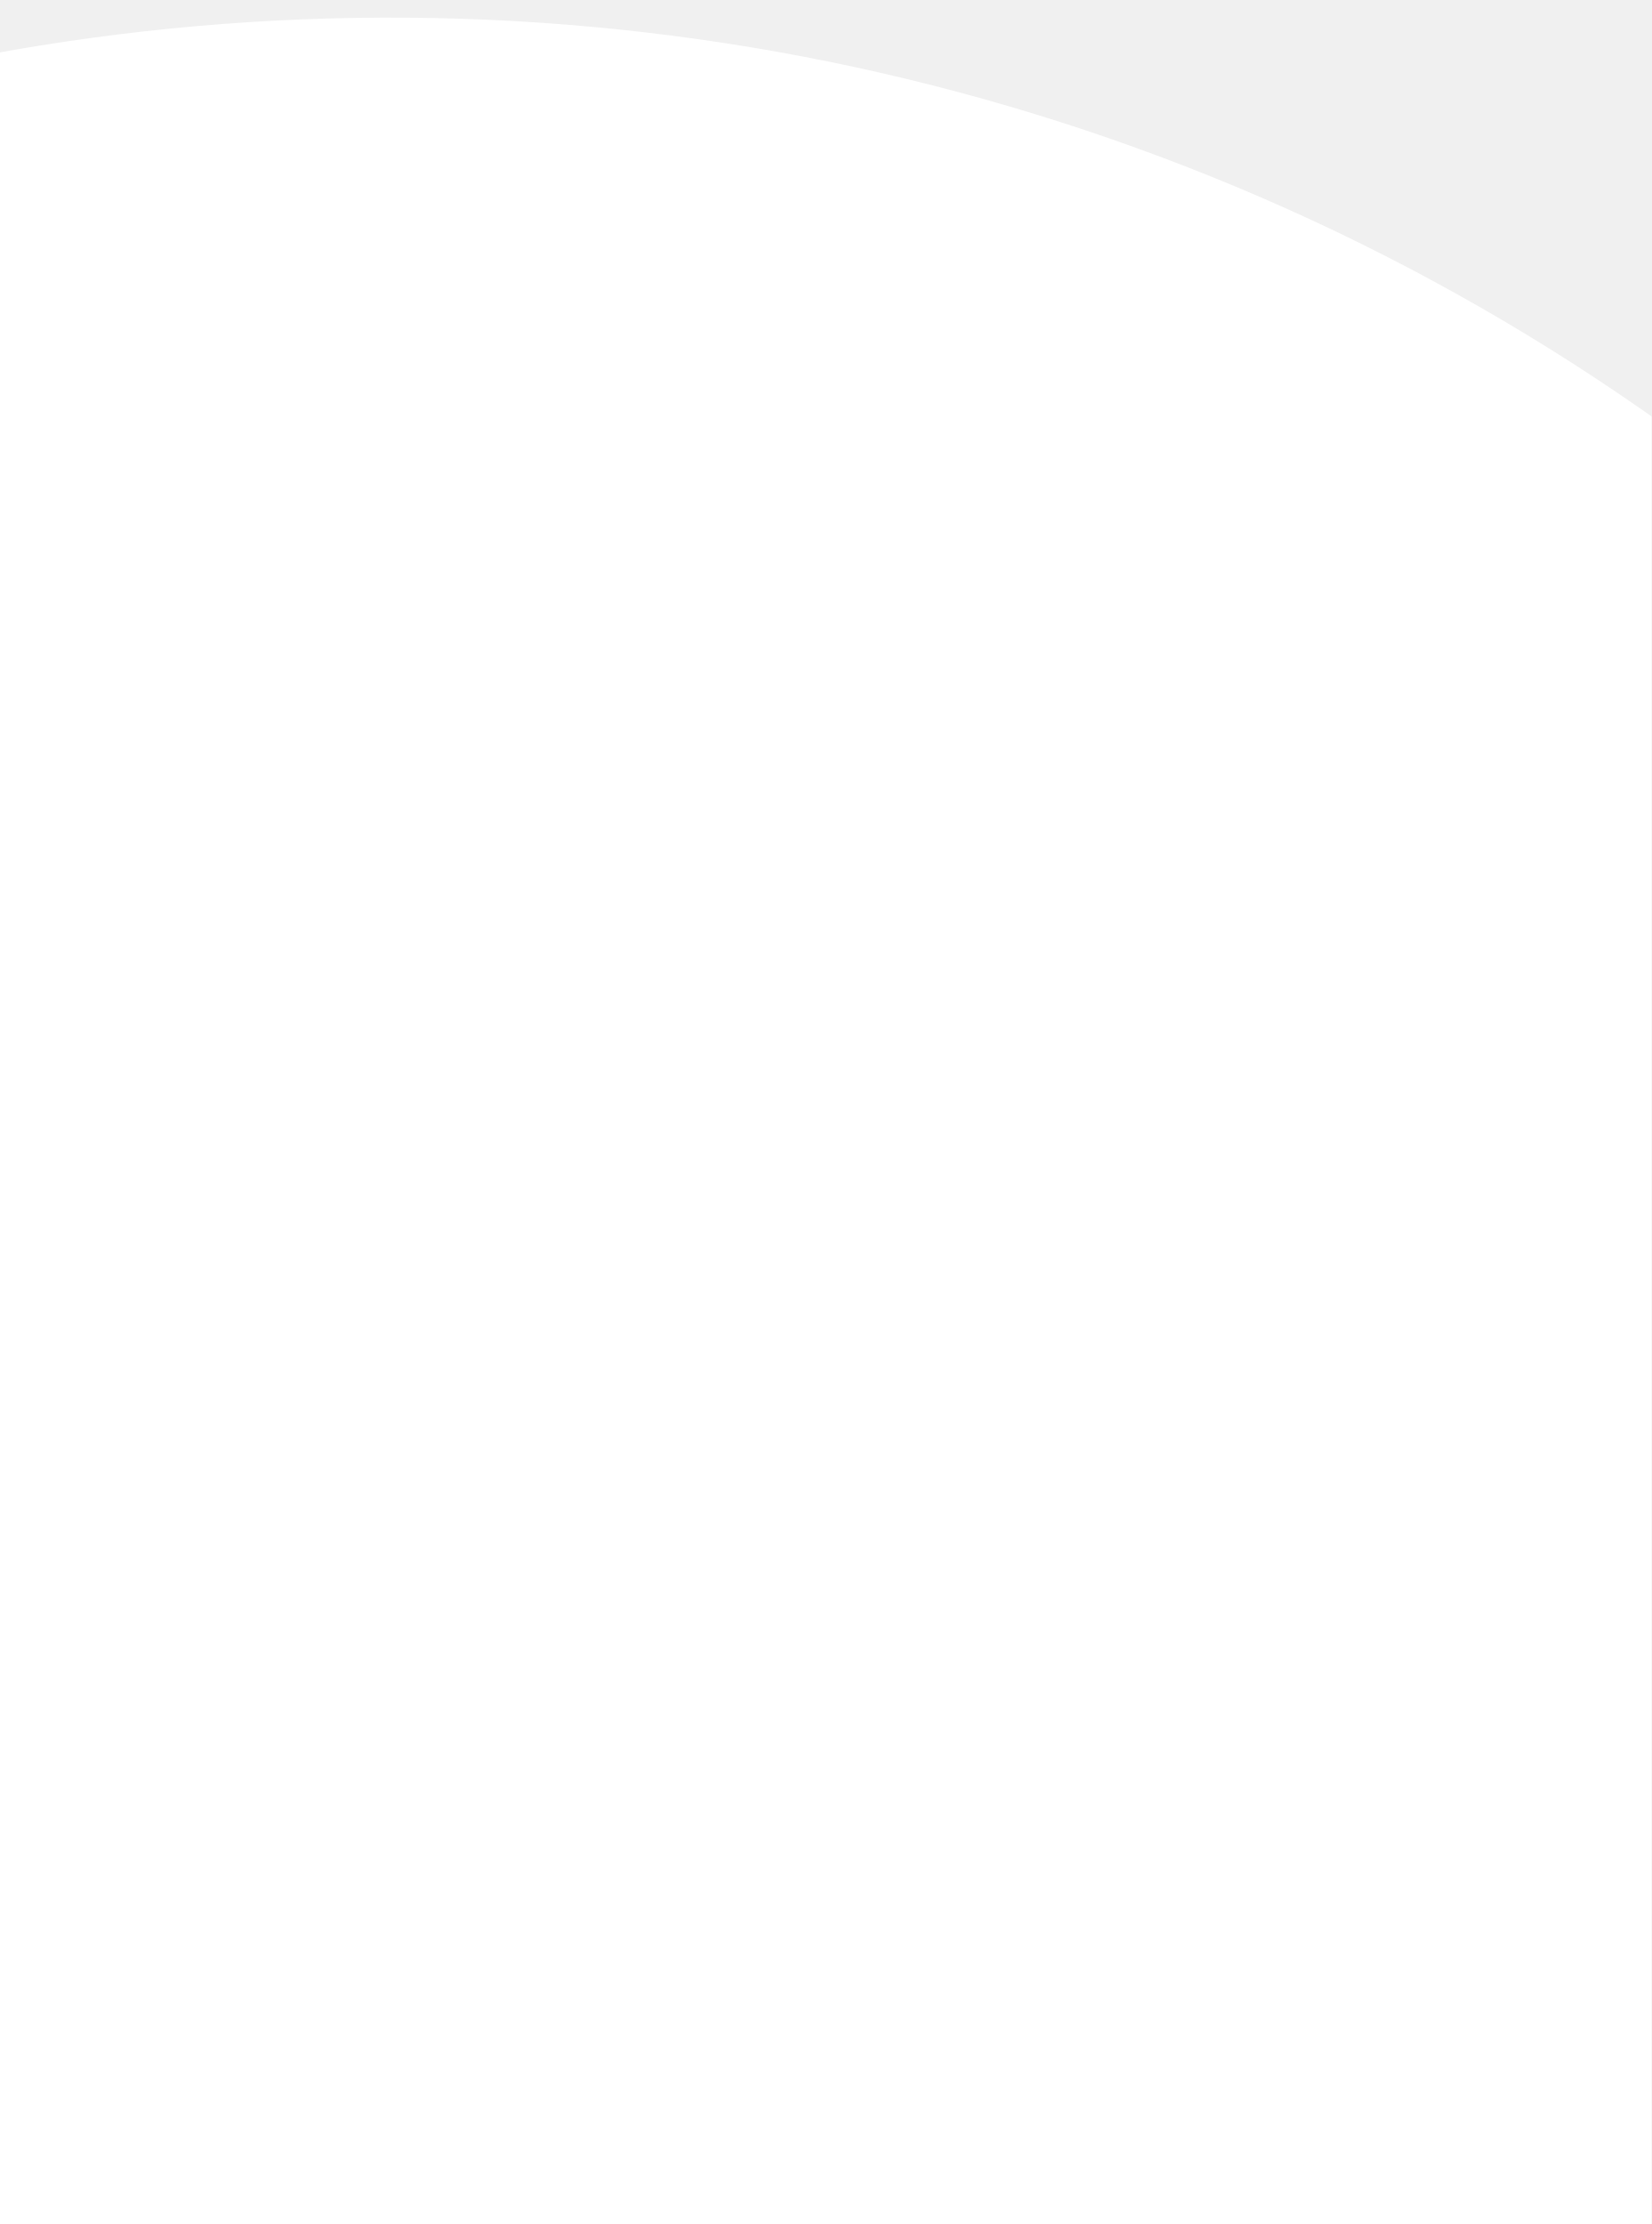
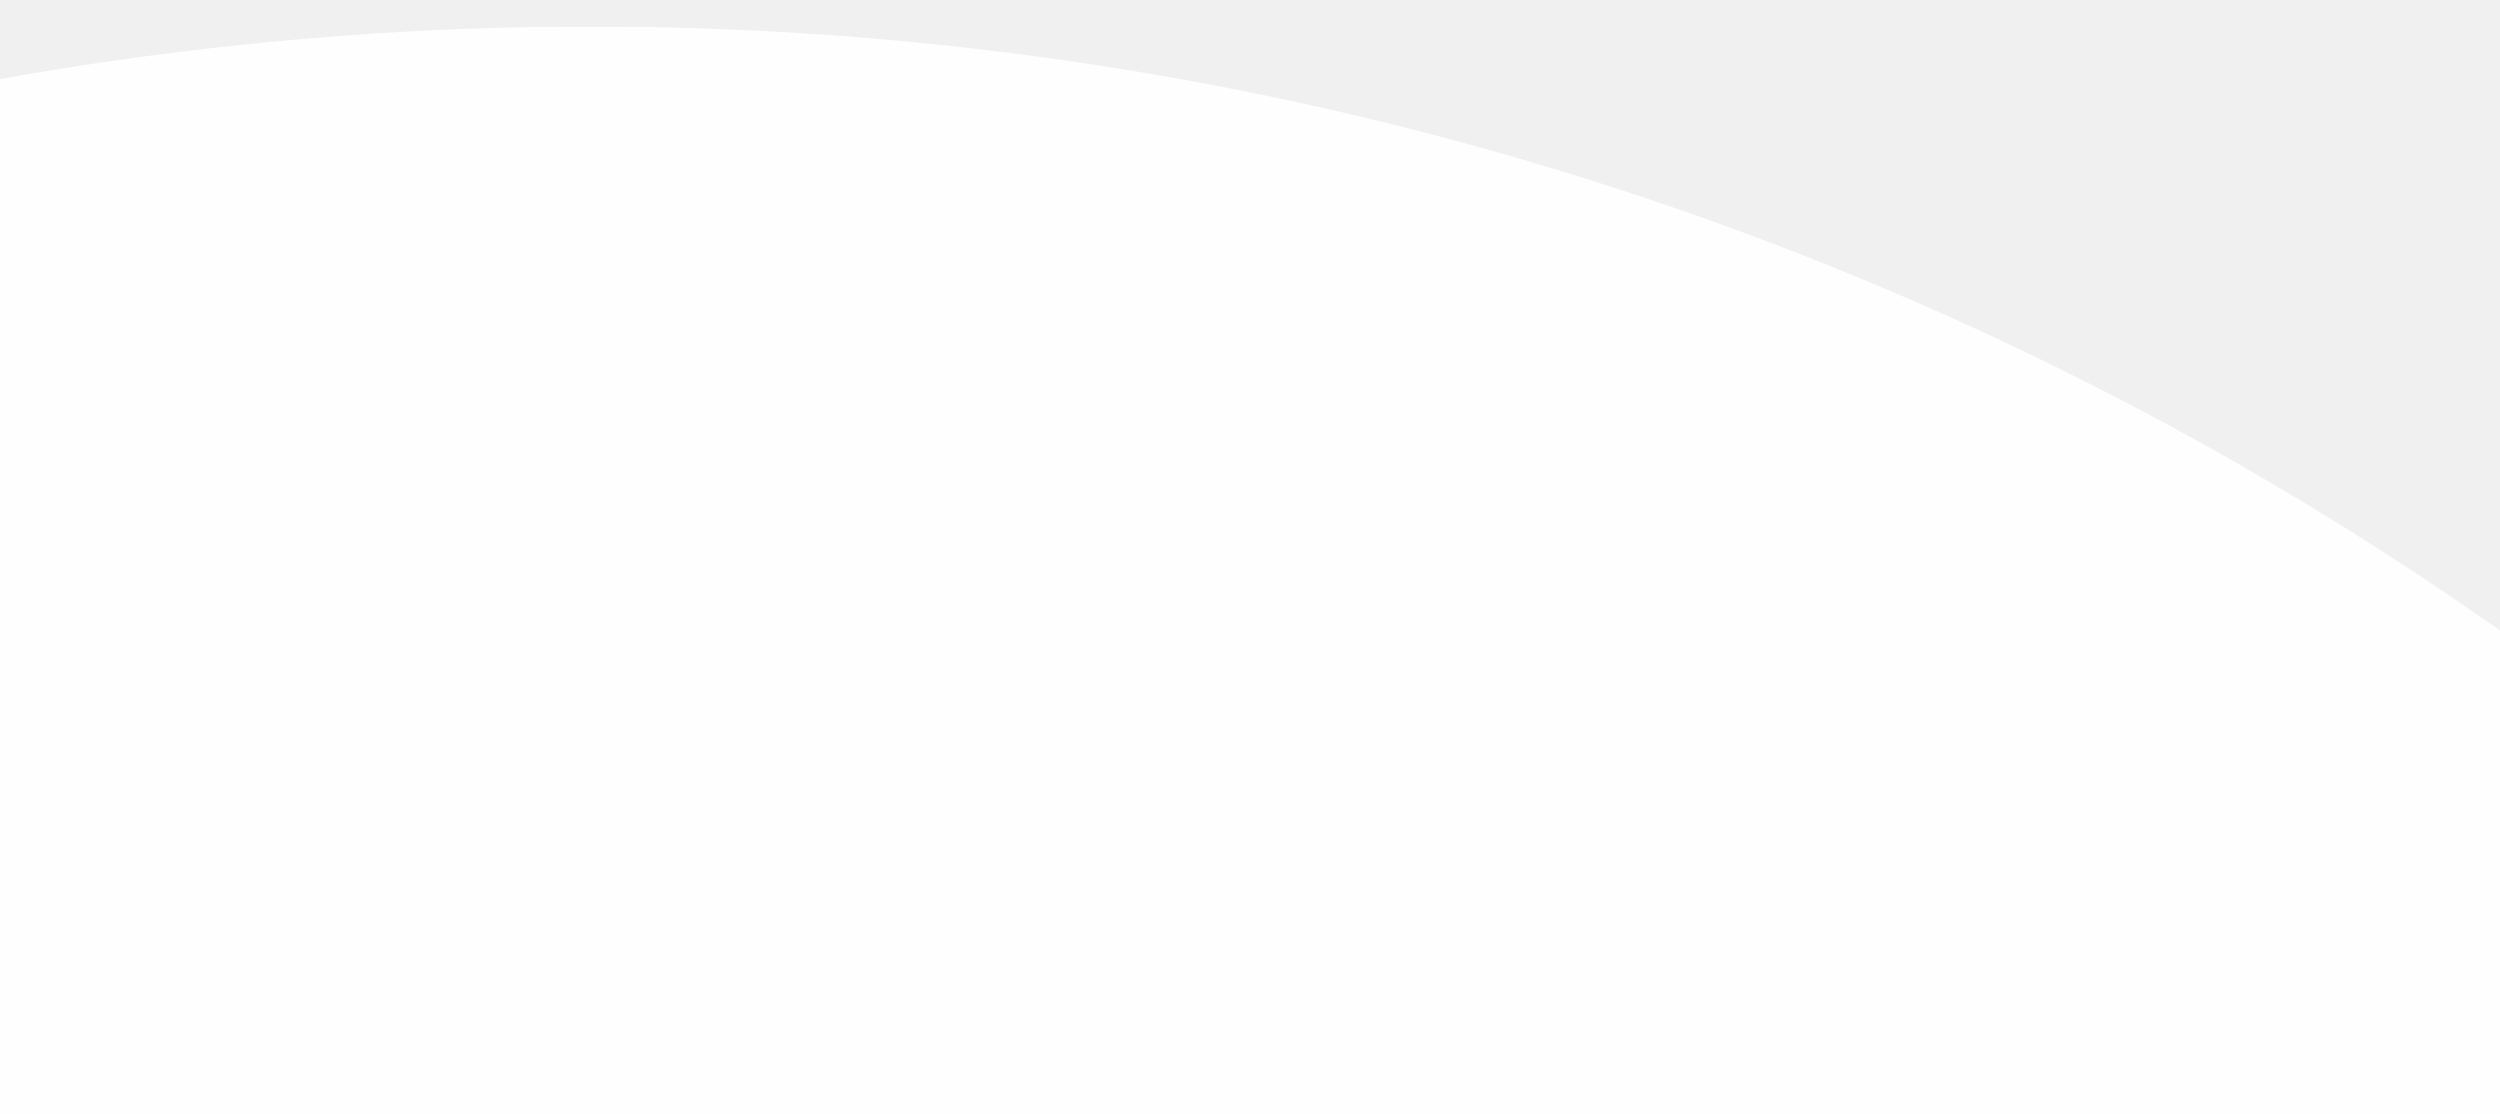
- <svg xmlns="http://www.w3.org/2000/svg" width="375" height="505" viewBox="0 0 375 505" fill="none">
-   <mask id="mask0_419_912" style="mask-type:alpha" maskUnits="userSpaceOnUse" x="0" y="0" width="375" height="505">
-     <rect width="375" height="505" fill="#ECEBEB" />
+ <svg xmlns="http://www.w3.org/2000/svg" version="1.1" id="Layer_1" x="0px" y="0px" viewBox="0 0 375 167" style="enable-background:new 0 0 375 167;" xml:space="preserve">
+   <style type="text/css">
+ 	.st0{fill:#ECEBEB;filter:url(#Adobe_OpacityMaskFilter);}
+ 	.st1{mask:url(#mask0_419_912_00000128457575834522499740000003041025083813664168_);}
+ 	.st2{fill:#FFFFFF;}
+ </style>
+   <defs>
+     <filter id="Adobe_OpacityMaskFilter" filterUnits="userSpaceOnUse" x="-294" y="4" width="880" height="641">
+       <feColorMatrix type="matrix" values="1 0 0 0 0  0 1 0 0 0  0 0 1 0 0  0 0 0 1 0" />
+     </filter>
+   </defs>
+   <mask maskUnits="userSpaceOnUse" x="-294" y="4" width="880" height="641" id="mask0_419_912_00000128457575834522499740000003041025083813664168_">
+     <rect class="st0" width="375" height="505" />
  </mask>
-   <g mask="url(#mask0_419_912)">
-     <path d="M-294 182.409C-289.169 248.975 -271.017 313.891 -240.621 373.298C-210.226 432.705 -168.207 485.392 -117.063 528.228C94.089 705.536 408.974 677.718 586 466.592C581.182 350.452 516.638 211.072 409.196 120.862C198.044 -56.469 -116.819 -28.851 -294 182.409Z" fill="white" />
+   <g class="st1">
+     <path class="st2" d="M-294,182.4c4.8,66.6,23,131.5,53.4,190.9c30.4,59.4,72.4,112.1,123.6,154.9C94.1,705.5,409,677.7,586,466.6   c-4.8-116.1-69.4-255.5-176.8-345.7C198-56.5-116.8-28.9-294,182.4z" />
  </g>
</svg>
